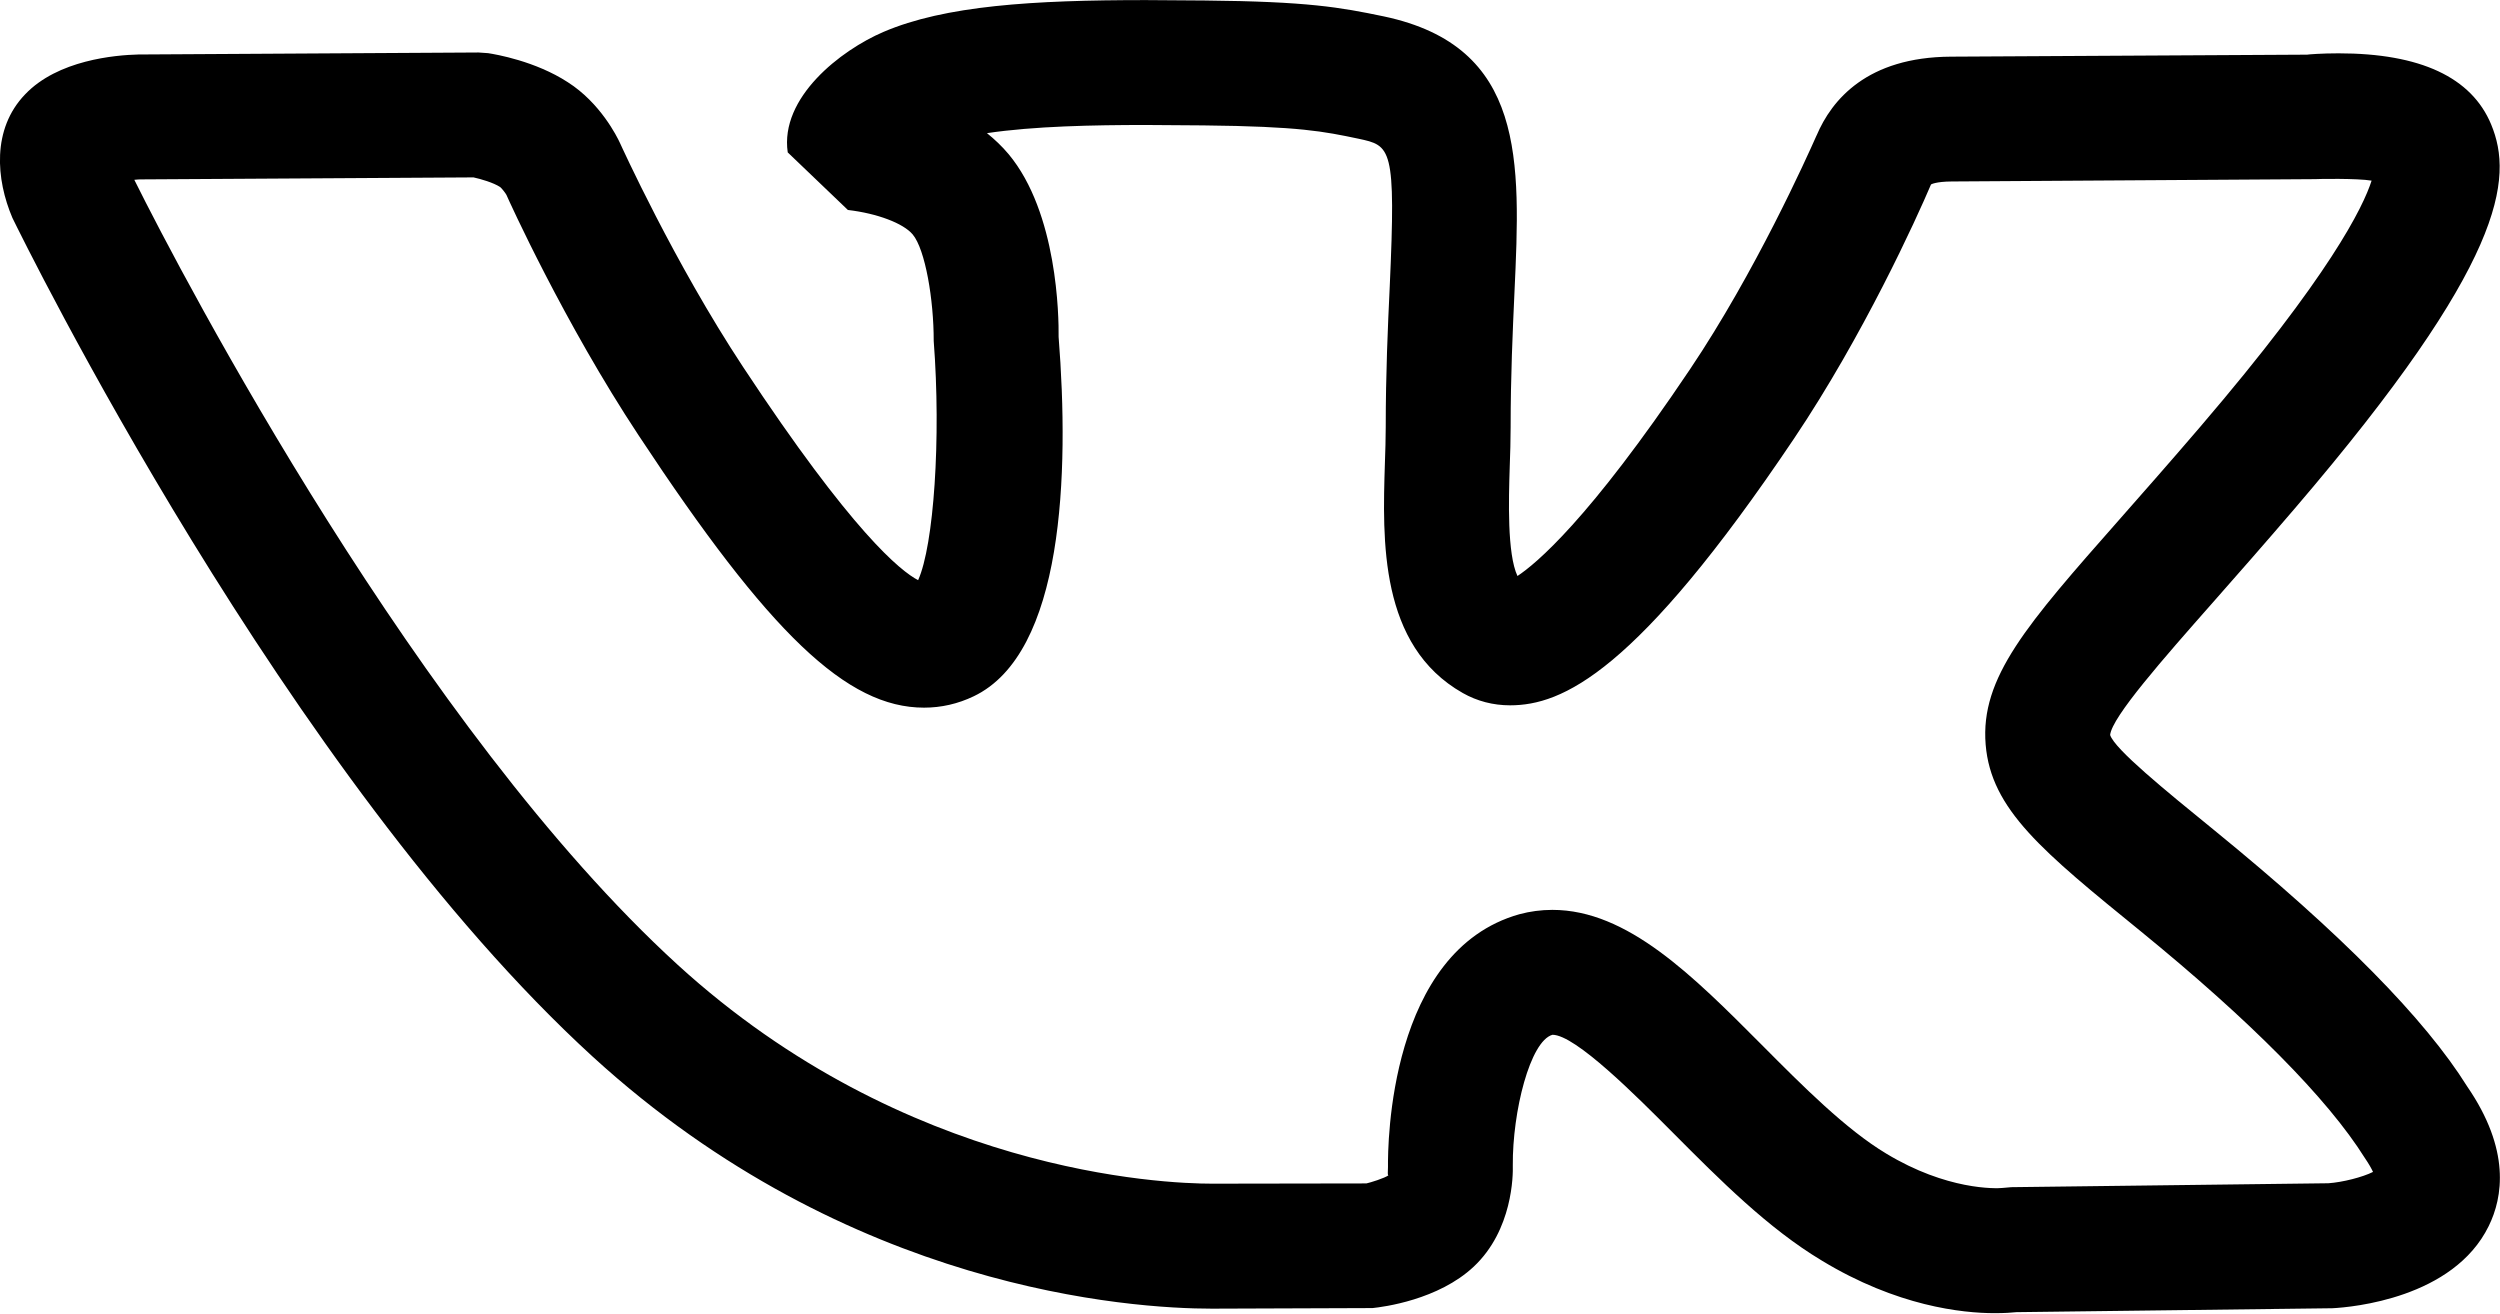
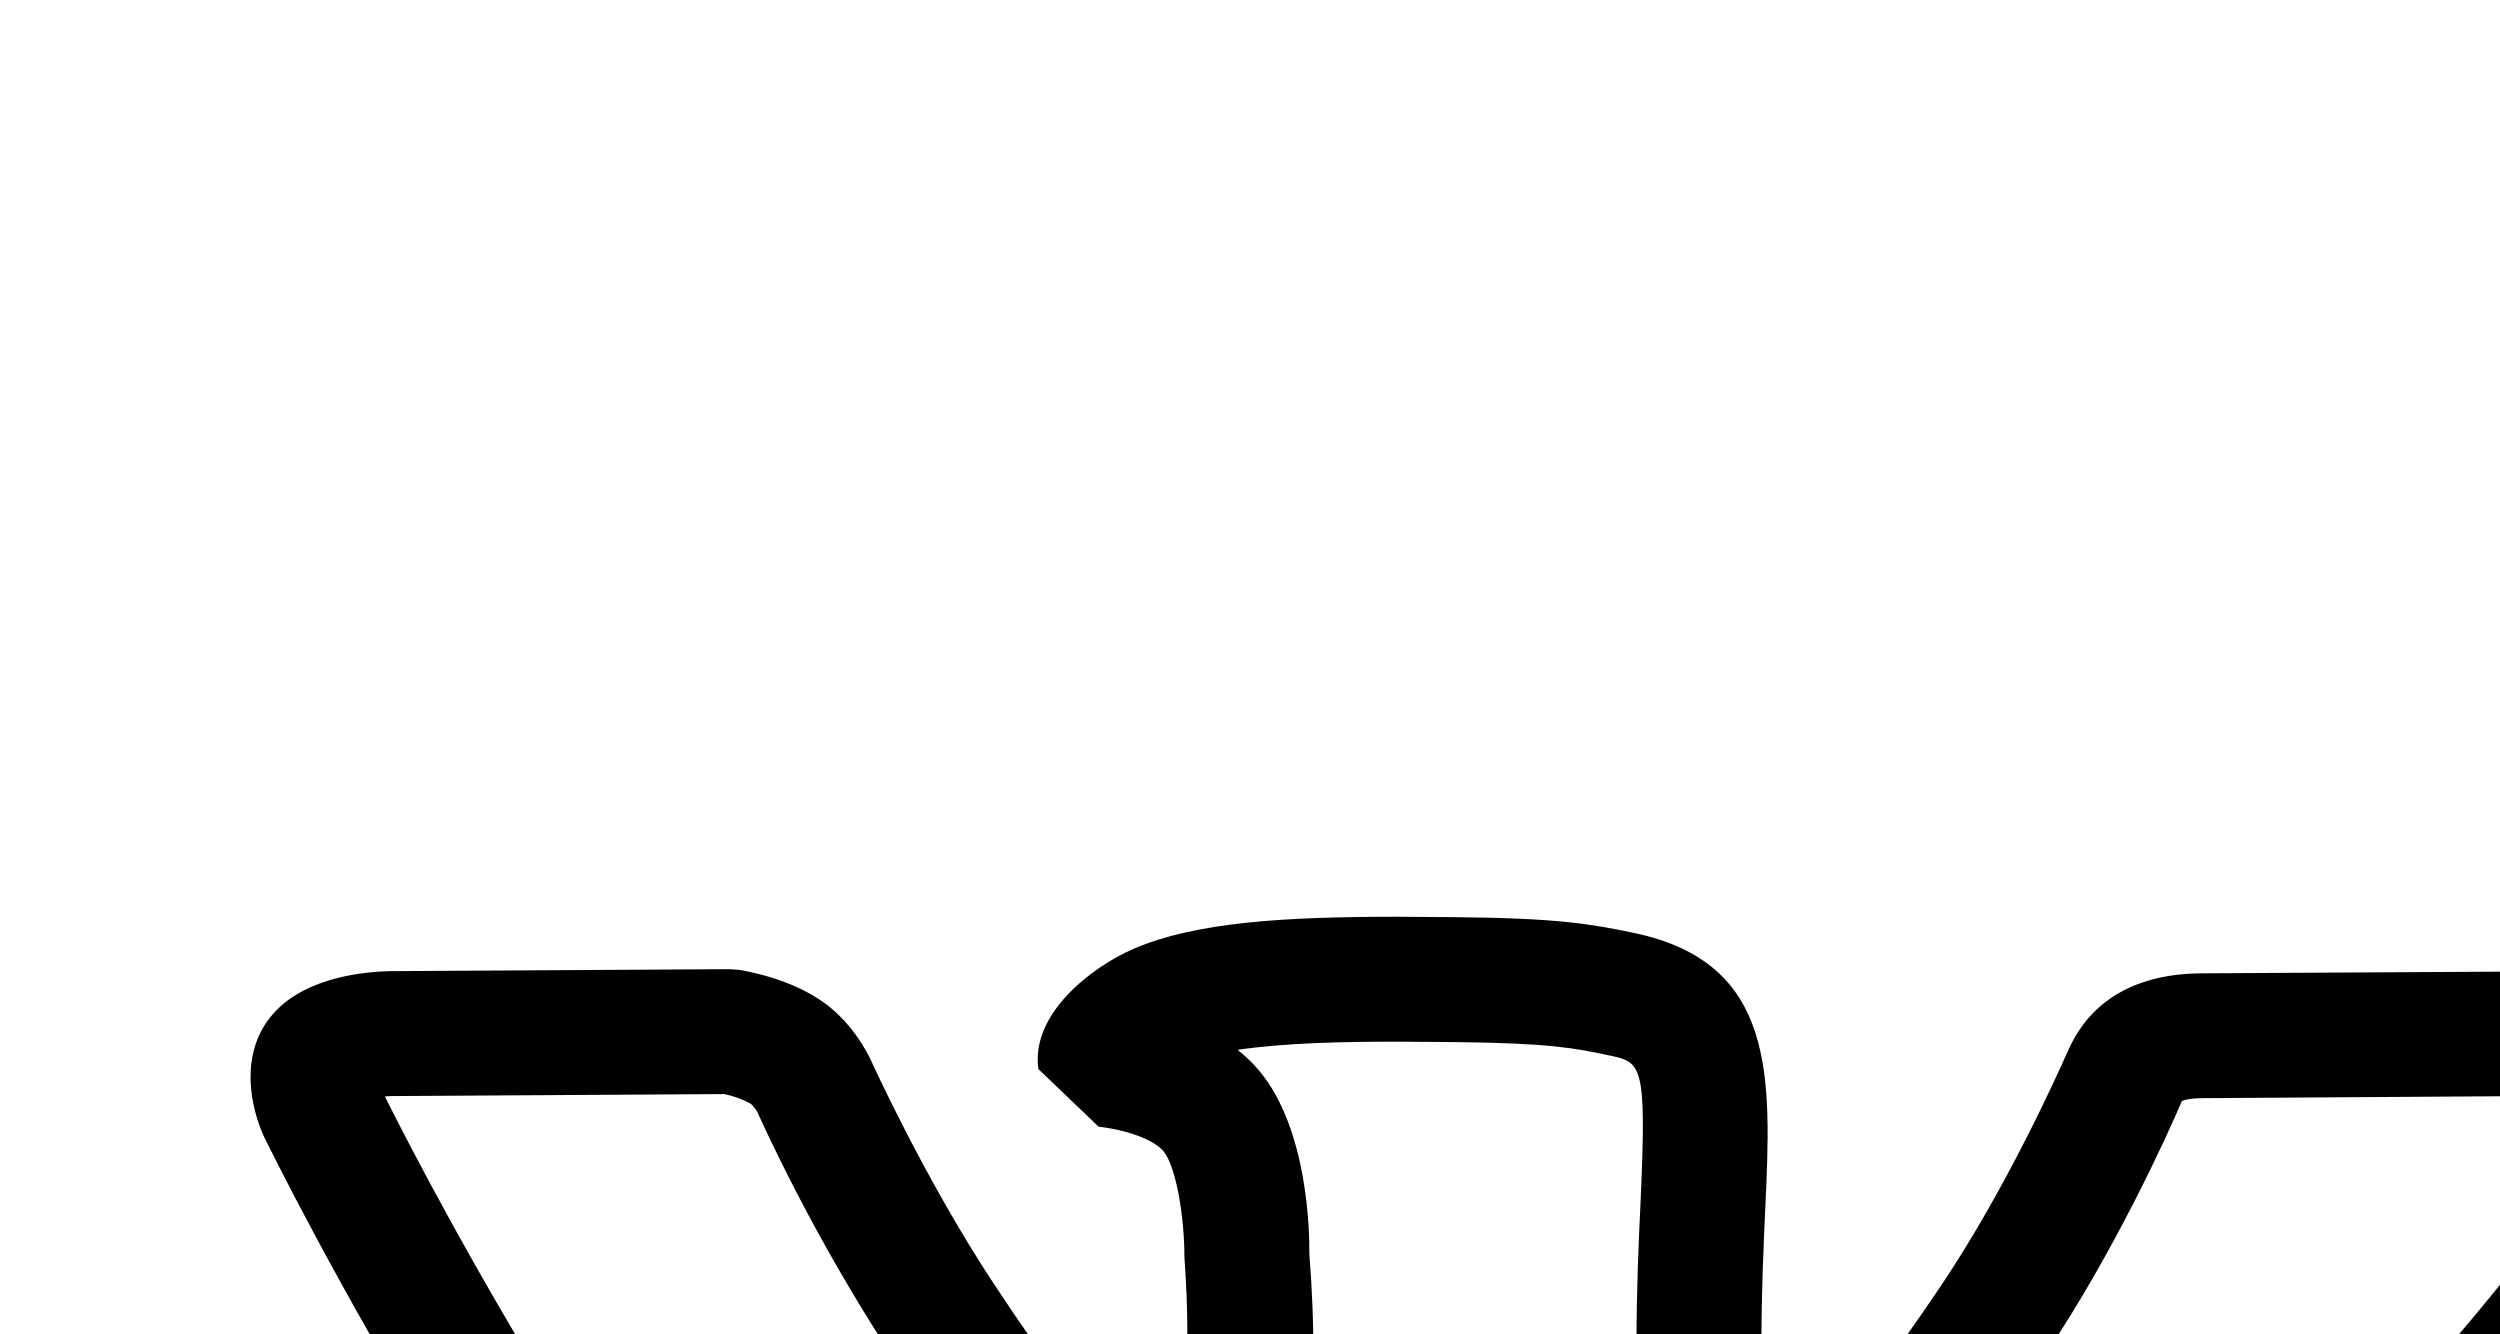
- <svg xmlns="http://www.w3.org/2000/svg" version="1.1" id="Layer_1" x="0px" y="0px" width="30.004px" height="15.761px" viewBox="3.007 11.628 30.004 15.761" enable-background="new 3.007 11.628 30.004 15.761" xml:space="preserve">
-   <g>
-     <path d="M26.945,27.388c-0.386,0-1.17-0.082-2.075-0.632c-0.642-0.385-1.223-0.968-1.784-1.532     c-0.438-0.44-1.171-1.177-1.447-1.177c-0.268,0.075-0.481,0.921-0.476,1.569c0.004,0.113-0.001,0.774-0.468,1.213     c-0.425,0.4-1.088,0.485-1.216,0.498l-1.926,0.007c-0.967,0-4.358-0.218-7.429-3.021c-3.674-3.358-6.835-9.798-6.968-10.07     c-0.197-0.462-0.248-1.066,0.152-1.482c0.392-0.413,1.081-0.472,1.359-0.479l4.083-0.024l0.115,0.008     c0.091,0.014,0.567,0.095,0.957,0.349c0.388,0.247,0.59,0.651,0.626,0.73c0.01,0.021,0.649,1.432,1.475,2.684     c1.312,1.99,1.896,2.455,2.103,2.562c0.188-0.417,0.277-1.7,0.187-2.871c0.001-0.493-0.101-1.098-0.252-1.278     c-0.112-0.134-0.426-0.253-0.778-0.294l-0.722-0.691c-0.096-0.658,0.635-1.226,1.149-1.446c0.737-0.316,1.792-0.382,3.147-0.382     l0.71,0.005c1.235,0.012,1.622,0.081,2.149,0.191c1.702,0.361,1.64,1.729,1.567,3.312c-0.021,0.464-0.046,1.001-0.046,1.621     c0,0.151-0.005,0.312-0.011,0.479c-0.012,0.38-0.032,1.038,0.093,1.304c0.219-0.145,0.852-0.665,2.072-2.483     c0.783-1.165,1.4-2.539,1.517-2.803l0.001-0.001c0.182-0.43,0.608-0.941,1.613-0.946l4.274-0.024     c0.012-0.003,0.172-0.016,0.377-0.016c0.98,0,1.597,0.287,1.832,0.854c0.269,0.65,0.169,1.657-2.354,4.605     c-0.37,0.432-0.697,0.804-0.982,1.127c-0.598,0.678-1.216,1.379-1.237,1.595c0.053,0.169,0.662,0.665,1.252,1.145     c1.53,1.247,2.528,2.264,3.033,3.073c0.522,0.759,0.429,1.33,0.258,1.677c-0.424,0.864-1.638,0.973-1.877,0.985l-3.79,0.047     C27.153,27.382,27.063,27.388,26.945,27.388z M21.638,22.548c0.899,0,1.682,0.786,2.511,1.618c0.497,0.5,1.011,1.016,1.496,1.307     c0.727,0.44,1.316,0.421,1.398,0.412l0.103-0.009l3.805-0.047c0.171-0.012,0.411-0.073,0.536-0.136     c-0.018-0.039-0.048-0.094-0.098-0.167c-0.449-0.718-1.388-1.659-2.686-2.718c-1.184-0.963-1.801-1.465-1.865-2.244     c-0.066-0.805,0.493-1.439,1.607-2.703c0.28-0.318,0.604-0.685,0.967-1.109c1.559-1.821,1.957-2.64,2.058-2.956     c-0.17-0.029-0.648-0.021-0.678-0.018l-4.361,0.028c-0.191,0.001-0.249,0.035-0.249,0.036c-0.176,0.414-0.812,1.812-1.644,3.05     c-1.895,2.82-2.785,3.2-3.407,3.201c-0.204,0-0.396-0.05-0.569-0.148c-1.003-0.569-0.963-1.834-0.934-2.757     c0.005-0.149,0.01-0.295,0.01-0.431c0-0.646,0.025-1.207,0.048-1.689c0.076-1.68,0.016-1.692-0.379-1.776     c-0.409-0.086-0.705-0.147-1.856-0.159l-0.693-0.005c-0.624,0-1.343,0.014-1.906,0.098c0.092,0.074,0.18,0.157,0.259,0.251     c0.588,0.704,0.604,1.951,0.601,2.194c0.13,1.646,0.061,3.796-1.018,4.313c-0.191,0.092-0.392,0.137-0.597,0.137     c-0.926,0-1.854-0.885-3.425-3.267c-0.895-1.354-1.56-2.824-1.587-2.887c-0.011-0.021-0.054-0.077-0.075-0.094     c-0.083-0.054-0.233-0.097-0.32-0.116l-4.001,0.024c-0.021,0.001-0.045,0.002-0.07,0.005c0.591,1.189,3.426,6.592,6.519,9.419     c2.74,2.502,5.826,2.629,6.417,2.629l1.851-0.003c0.046-0.01,0.218-0.062,0.269-0.1c-0.019,0.018-0.01-0.053-0.01-0.097     c-0.003-0.265,0.012-2.595,1.578-3.034C21.369,22.566,21.502,22.548,21.638,22.548z" />
-   </g>
+ <svg xmlns="http://www.w3.org/2000/svg" viewBox="0 0.628 30 16">
+   <path d="M26.945 27.388c-.386 0-1.17-.082-2.075-.632-.642-.385-1.223-.968-1.784-1.532-.438-.44-1.171-1.177-1.447-1.177-.268.075-.481.921-.476 1.569.004.113-.001.774-.468 1.213-.425.4-1.088.485-1.216.498l-1.926.007c-.967 0-4.358-.218-7.429-3.021-3.674-3.358-6.835-9.798-6.968-10.07-.197-.462-.248-1.066.152-1.482.392-.413 1.081-.472 1.359-.479l4.083-.024.115.008c.091.014.567.095.957.349.388.247.59.651.626.73.01.021.649 1.432 1.475 2.684 1.312 1.99 1.896 2.455 2.103 2.562.188-.417.277-1.7.187-2.871.001-.493-.101-1.098-.252-1.278-.112-.134-.426-.253-.778-.294l-.722-.691c-.096-.658.635-1.226 1.149-1.446.737-.316 1.792-.382 3.147-.382l.71.005c1.235.012 1.622.081 2.149.191 1.702.361 1.64 1.729 1.567 3.312-.021.464-.046 1.001-.046 1.621 0 .151-.005.312-.011.479-.012.38-.032 1.038.093 1.304.219-.145.852-.665 2.072-2.483.783-1.165 1.4-2.539 1.517-2.803l.001-.001c.182-.43.608-.941 1.613-.946l4.274-.024c.012-.003.172-.016.377-.016.98 0 1.597.287 1.832.854.269.65.169 1.657-2.354 4.605-.37.432-.697.804-.982 1.127-.598.678-1.216 1.379-1.237 1.595.053.169.662.665 1.252 1.145 1.53 1.247 2.528 2.264 3.033 3.073.522.759.429 1.33.258 1.677-.424.864-1.638.973-1.877.985l-3.79.047a2.525 2.525 0 0 1-.263.012zm-5.307-4.84c.899 0 1.682.786 2.511 1.618.497.5 1.011 1.016 1.496 1.307.727.44 1.316.421 1.398.412l.103-.009 3.805-.047c.171-.012.411-.073.536-.136a1.167 1.167 0 0 0-.098-.167c-.449-.718-1.388-1.659-2.686-2.718-1.184-.963-1.801-1.465-1.865-2.244-.066-.805.493-1.439 1.607-2.703.28-.318.604-.685.967-1.109 1.559-1.821 1.957-2.64 2.058-2.956-.17-.029-.648-.021-.678-.018l-4.361.028c-.191.001-.249.035-.249.036-.176.414-.812 1.812-1.644 3.05-1.895 2.82-2.785 3.2-3.407 3.201-.204 0-.396-.05-.569-.148-1.003-.569-.963-1.834-.934-2.757.005-.149.01-.295.01-.431 0-.646.025-1.207.048-1.689.076-1.68.016-1.692-.379-1.776-.409-.086-.705-.147-1.856-.159l-.693-.005c-.624 0-1.343.014-1.906.098.092.074.18.157.259.251.588.704.604 1.951.601 2.194.13 1.646.061 3.796-1.018 4.313a1.365 1.365 0 0 1-.597.137c-.926 0-1.854-.885-3.425-3.267a22.863 22.863 0 0 1-1.587-2.887.47.47 0 0 0-.075-.094 1.133 1.133 0 0 0-.32-.116l-4.001.024c-.021.001-.045.002-.07.005.591 1.189 3.426 6.592 6.519 9.419 2.74 2.502 5.826 2.629 6.417 2.629l1.851-.003c.046-.01.218-.062.269-.1-.019.018-.01-.053-.01-.097-.003-.265.012-2.595 1.578-3.034.126-.034.259-.052.395-.052z" />
</svg>
